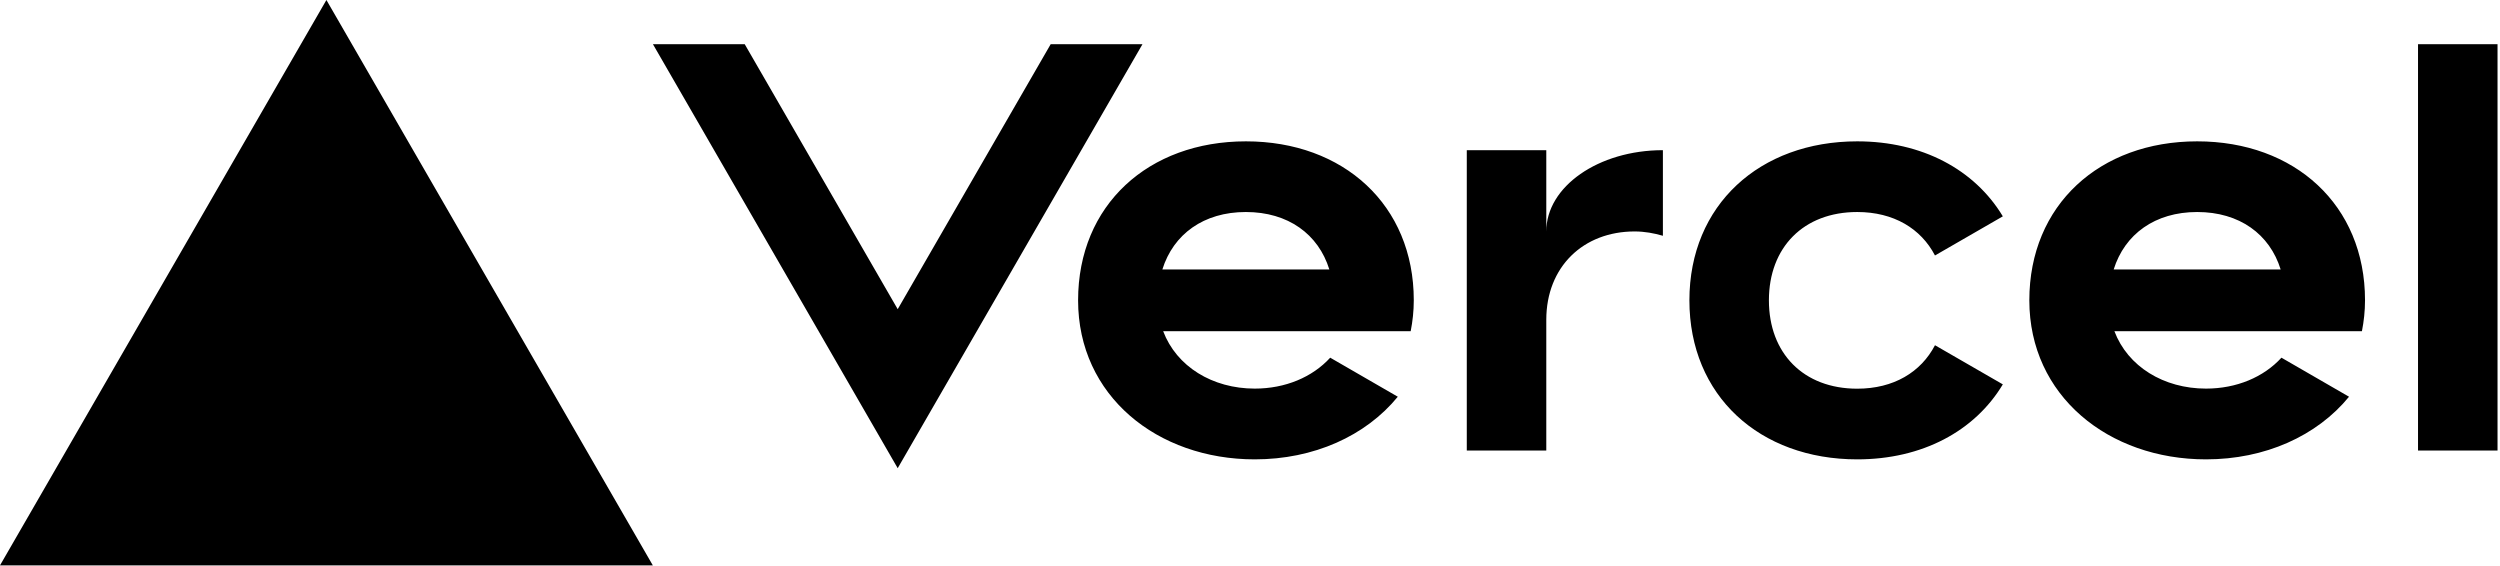
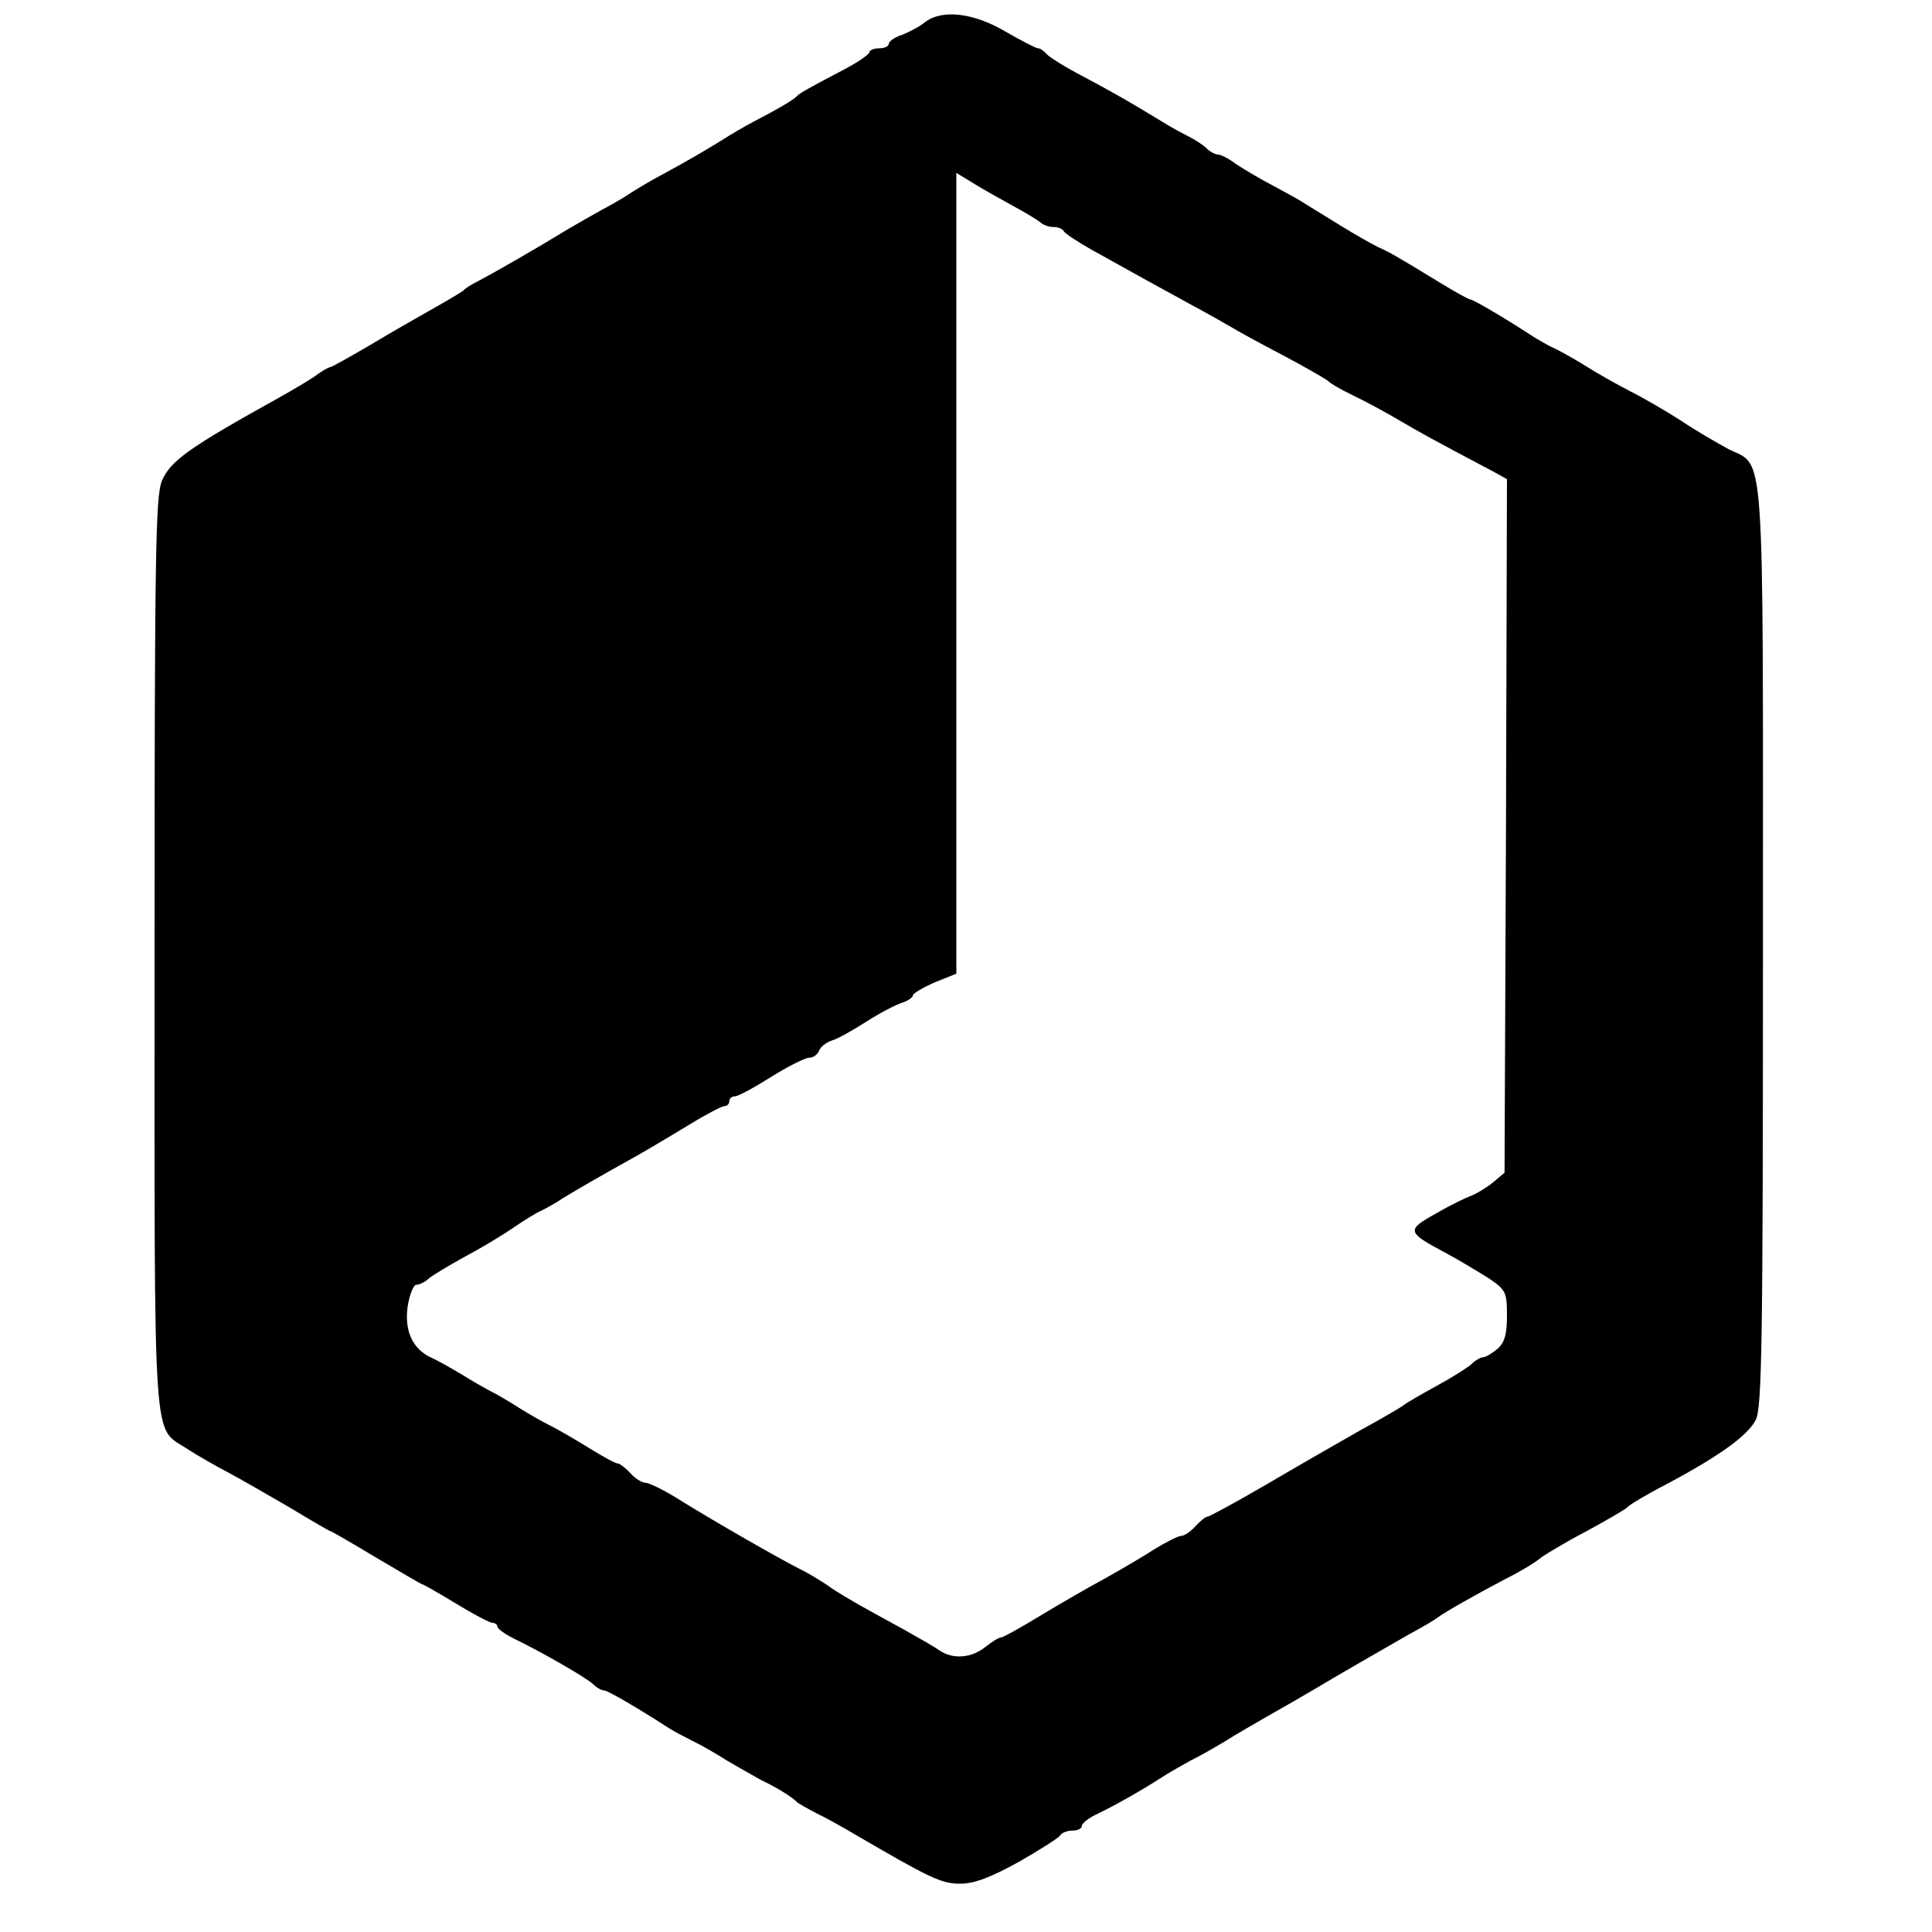
- <svg xmlns="http://www.w3.org/2000/svg" width="283" height="64" viewBox="0 0 283 64" fill="none">
-   <path d="M141.04 16c-11.04 0-19 7.2-19 18s8.96 18 20 18c6.67 0 12.55-2.64 16.19-7.09l-7.65-4.42c-2.02 2.21-5.09 3.5-8.54 3.5-4.79 0-8.86-2.5-10.37-6.5h28.02c.22-1.12.35-2.28.35-3.5 0-10.79-7.96-17.99-19-17.99zm-9.46 14.5c1.25-3.99 4.67-6.5 9.45-6.5 4.79 0 8.21 2.51 9.45 6.5h-18.9zM248.72 16c-11.04 0-19 7.2-19 18s8.96 18 20 18c6.67 0 12.55-2.64 16.19-7.09l-7.65-4.42c-2.02 2.21-5.09 3.5-8.54 3.5-4.79 0-8.86-2.5-10.37-6.5h28.02c.22-1.12.35-2.28.35-3.5 0-10.79-7.96-17.99-19-17.99zm-9.45 14.5c1.25-3.99 4.67-6.5 9.45-6.5 4.79 0 8.21 2.51 9.45 6.5h-18.9zM200.24 34c0 6 3.92 10 10 10 4.12 0 7.21-1.87 8.8-4.92l7.68 4.43c-3.18 5.3-9.14 8.49-16.48 8.49-11.05 0-19-7.2-19-18s7.96-18 19-18c7.34 0 13.29 3.19 16.48 8.49l-7.68 4.43c-1.59-3.05-4.68-4.92-8.8-4.92-6.07 0-10 4-10 10zm82.48-29v46h-9V5h9zM36.95 0L73.9 64H0L36.95 0zm92.38 5l-27.71 48L73.91 5H84.3l17.32 30 17.32-30h10.39zm58.91 12v9.69c-1-.29-2.06-.49-3.2-.49-5.81 0-10 4-10 10V51h-9V17h9v9.2c0-5.08 5.91-9.2 13.2-9.2z" fill="#000" />
+ <svg xmlns="http://www.w3.org/2000/svg" version="1.0" width="400pt" height="400pt" viewBox="0 0 400 400" preserveAspectRatio="xMidYMid meet">
+   <g transform="translate(0,400) scale(0.1,-0.1)" fill="#000000" stroke="none">
+     <path d="M1915 3954 c-11 -9 -32 -20 -47 -26 -16 -5 -28 -14 -28 -19 0 -5 -9 -9 -20 -9 -11 0 -20 -4 -20 -8 0 -4 -21 -19 -47 -33 -78 -41 -98 -52 -103 -58 -6 -7 -38 -26 -90 -53 -19 -10 -48 -27 -65 -38 -31 -19 -64 -39 -125 -72 -19 -10 -48 -27 -65 -38 -16 -11 -43 -26 -60 -35 -16 -9 -48 -27 -70 -40 -67 -41 -151 -89 -185 -107 -14 -7 -27 -15 -30 -19 -3 -3 -30 -19 -60 -36 -30 -17 -90 -51 -133 -77 -43 -25 -80 -46 -83 -46 -3 0 -18 -8 -32 -19 -15 -10 -47 -29 -72 -43 -191 -106 -227 -132 -245 -174 -13 -32 -15 -157 -15 -981 0 -1050 -5 -974 68 -1023 20 -13 60 -36 87 -50 28 -15 85 -48 128 -73 43 -26 79 -47 81 -47 2 0 45 -25 95 -55 51 -30 93 -55 95 -55 2 0 34 -18 70 -40 36 -22 70 -40 76 -40 5 0 10 -4 10 -8 0 -4 15 -15 33 -24 58 -28 152 -82 165 -95 7 -7 18 -13 23 -13 7 0 66 -34 134 -78 11 -7 34 -19 50 -27 17 -8 48 -26 70 -40 22 -13 54 -31 70 -40 34 -16 67 -37 75 -46 3 -3 21 -13 40 -23 19 -9 53 -28 75 -41 161 -94 184 -105 223 -105 29 0 63 13 121 45 44 25 83 50 86 55 4 6 15 10 26 10 10 0 19 4 19 10 0 5 15 17 33 25 39 19 92 49 132 75 17 11 44 26 60 35 17 8 48 26 70 39 22 14 65 39 95 56 30 17 72 41 92 53 50 30 132 77 193 112 28 15 55 31 60 35 14 11 81 49 144 82 30 15 61 34 70 42 9 7 52 33 96 56 44 24 82 46 85 50 3 4 39 26 82 48 112 60 166 100 183 132 13 25 15 159 15 980 0 1061 5 992 -71 1030 -22 12 -66 37 -97 58 -31 20 -79 48 -107 62 -27 14 -68 37 -90 51 -22 14 -51 30 -65 37 -14 6 -34 18 -44 24 -61 40 -126 78 -132 78 -3 0 -34 17 -68 38 -95 58 -100 60 -124 71 -12 6 -46 25 -75 43 -29 18 -62 38 -73 45 -10 7 -41 24 -69 39 -27 14 -62 35 -77 45 -14 11 -31 19 -36 19 -6 0 -17 6 -24 13 -7 7 -24 18 -38 25 -14 7 -40 21 -57 32 -64 39 -99 59 -161 92 -35 18 -68 39 -74 45 -6 7 -14 13 -19 13 -4 0 -35 16 -68 35 -66 39 -131 46 -166 19z m180 -379 c28 -15 54 -31 60 -36 5 -5 17 -9 26 -9 10 0 19 -4 21 -8 2 -5 28 -22 58 -39 88 -49 151 -84 210 -116 30 -16 65 -36 77 -43 13 -8 62 -35 110 -60 49 -26 90 -50 93 -53 3 -4 25 -17 50 -29 25 -12 68 -35 95 -51 44 -26 73 -42 198 -108 l27 -15 -2 -718 -3 -718 -25 -21 c-14 -11 -34 -23 -45 -27 -11 -4 -44 -20 -73 -37 -61 -34 -60 -38 23 -82 28 -15 67 -39 88 -52 35 -24 37 -29 37 -77 0 -39 -5 -56 -20 -69 -11 -9 -24 -17 -29 -17 -5 0 -16 -6 -23 -13 -7 -7 -40 -28 -73 -46 -33 -18 -64 -36 -70 -41 -5 -4 -46 -28 -90 -52 -44 -25 -131 -75 -194 -112 -62 -36 -117 -66 -121 -66 -4 0 -15 -9 -25 -20 -10 -11 -23 -20 -30 -20 -6 0 -31 -13 -56 -28 -24 -16 -71 -43 -103 -61 -32 -17 -92 -52 -132 -76 -41 -25 -77 -45 -81 -45 -5 0 -19 -9 -33 -20 -29 -23 -67 -26 -95 -7 -11 8 -45 27 -75 44 -92 50 -134 74 -160 93 -14 9 -38 24 -55 32 -47 24 -174 97 -242 139 -34 22 -69 39 -76 39 -8 0 -22 9 -32 20 -10 11 -22 20 -26 20 -5 0 -32 15 -61 33 -29 18 -64 38 -78 45 -14 7 -43 23 -65 37 -22 14 -49 30 -60 35 -11 6 -38 21 -60 35 -22 13 -50 29 -62 34 -39 18 -56 56 -49 106 4 25 12 45 18 45 6 0 19 6 27 14 9 7 42 27 75 45 32 17 77 44 100 60 22 15 48 31 56 34 8 4 29 15 45 26 31 19 76 45 155 89 25 14 73 43 108 64 34 21 67 38 72 38 6 0 10 5 10 10 0 6 5 10 11 10 7 0 40 18 75 40 35 22 71 40 79 40 9 0 18 7 21 15 3 8 15 17 27 21 11 3 43 21 71 39 28 18 61 35 74 39 12 4 22 11 22 15 0 4 20 16 45 27 l45 18 0 829 0 829 33 -20 c17 -11 55 -32 82 -47z" />
+   </g>
</svg>
